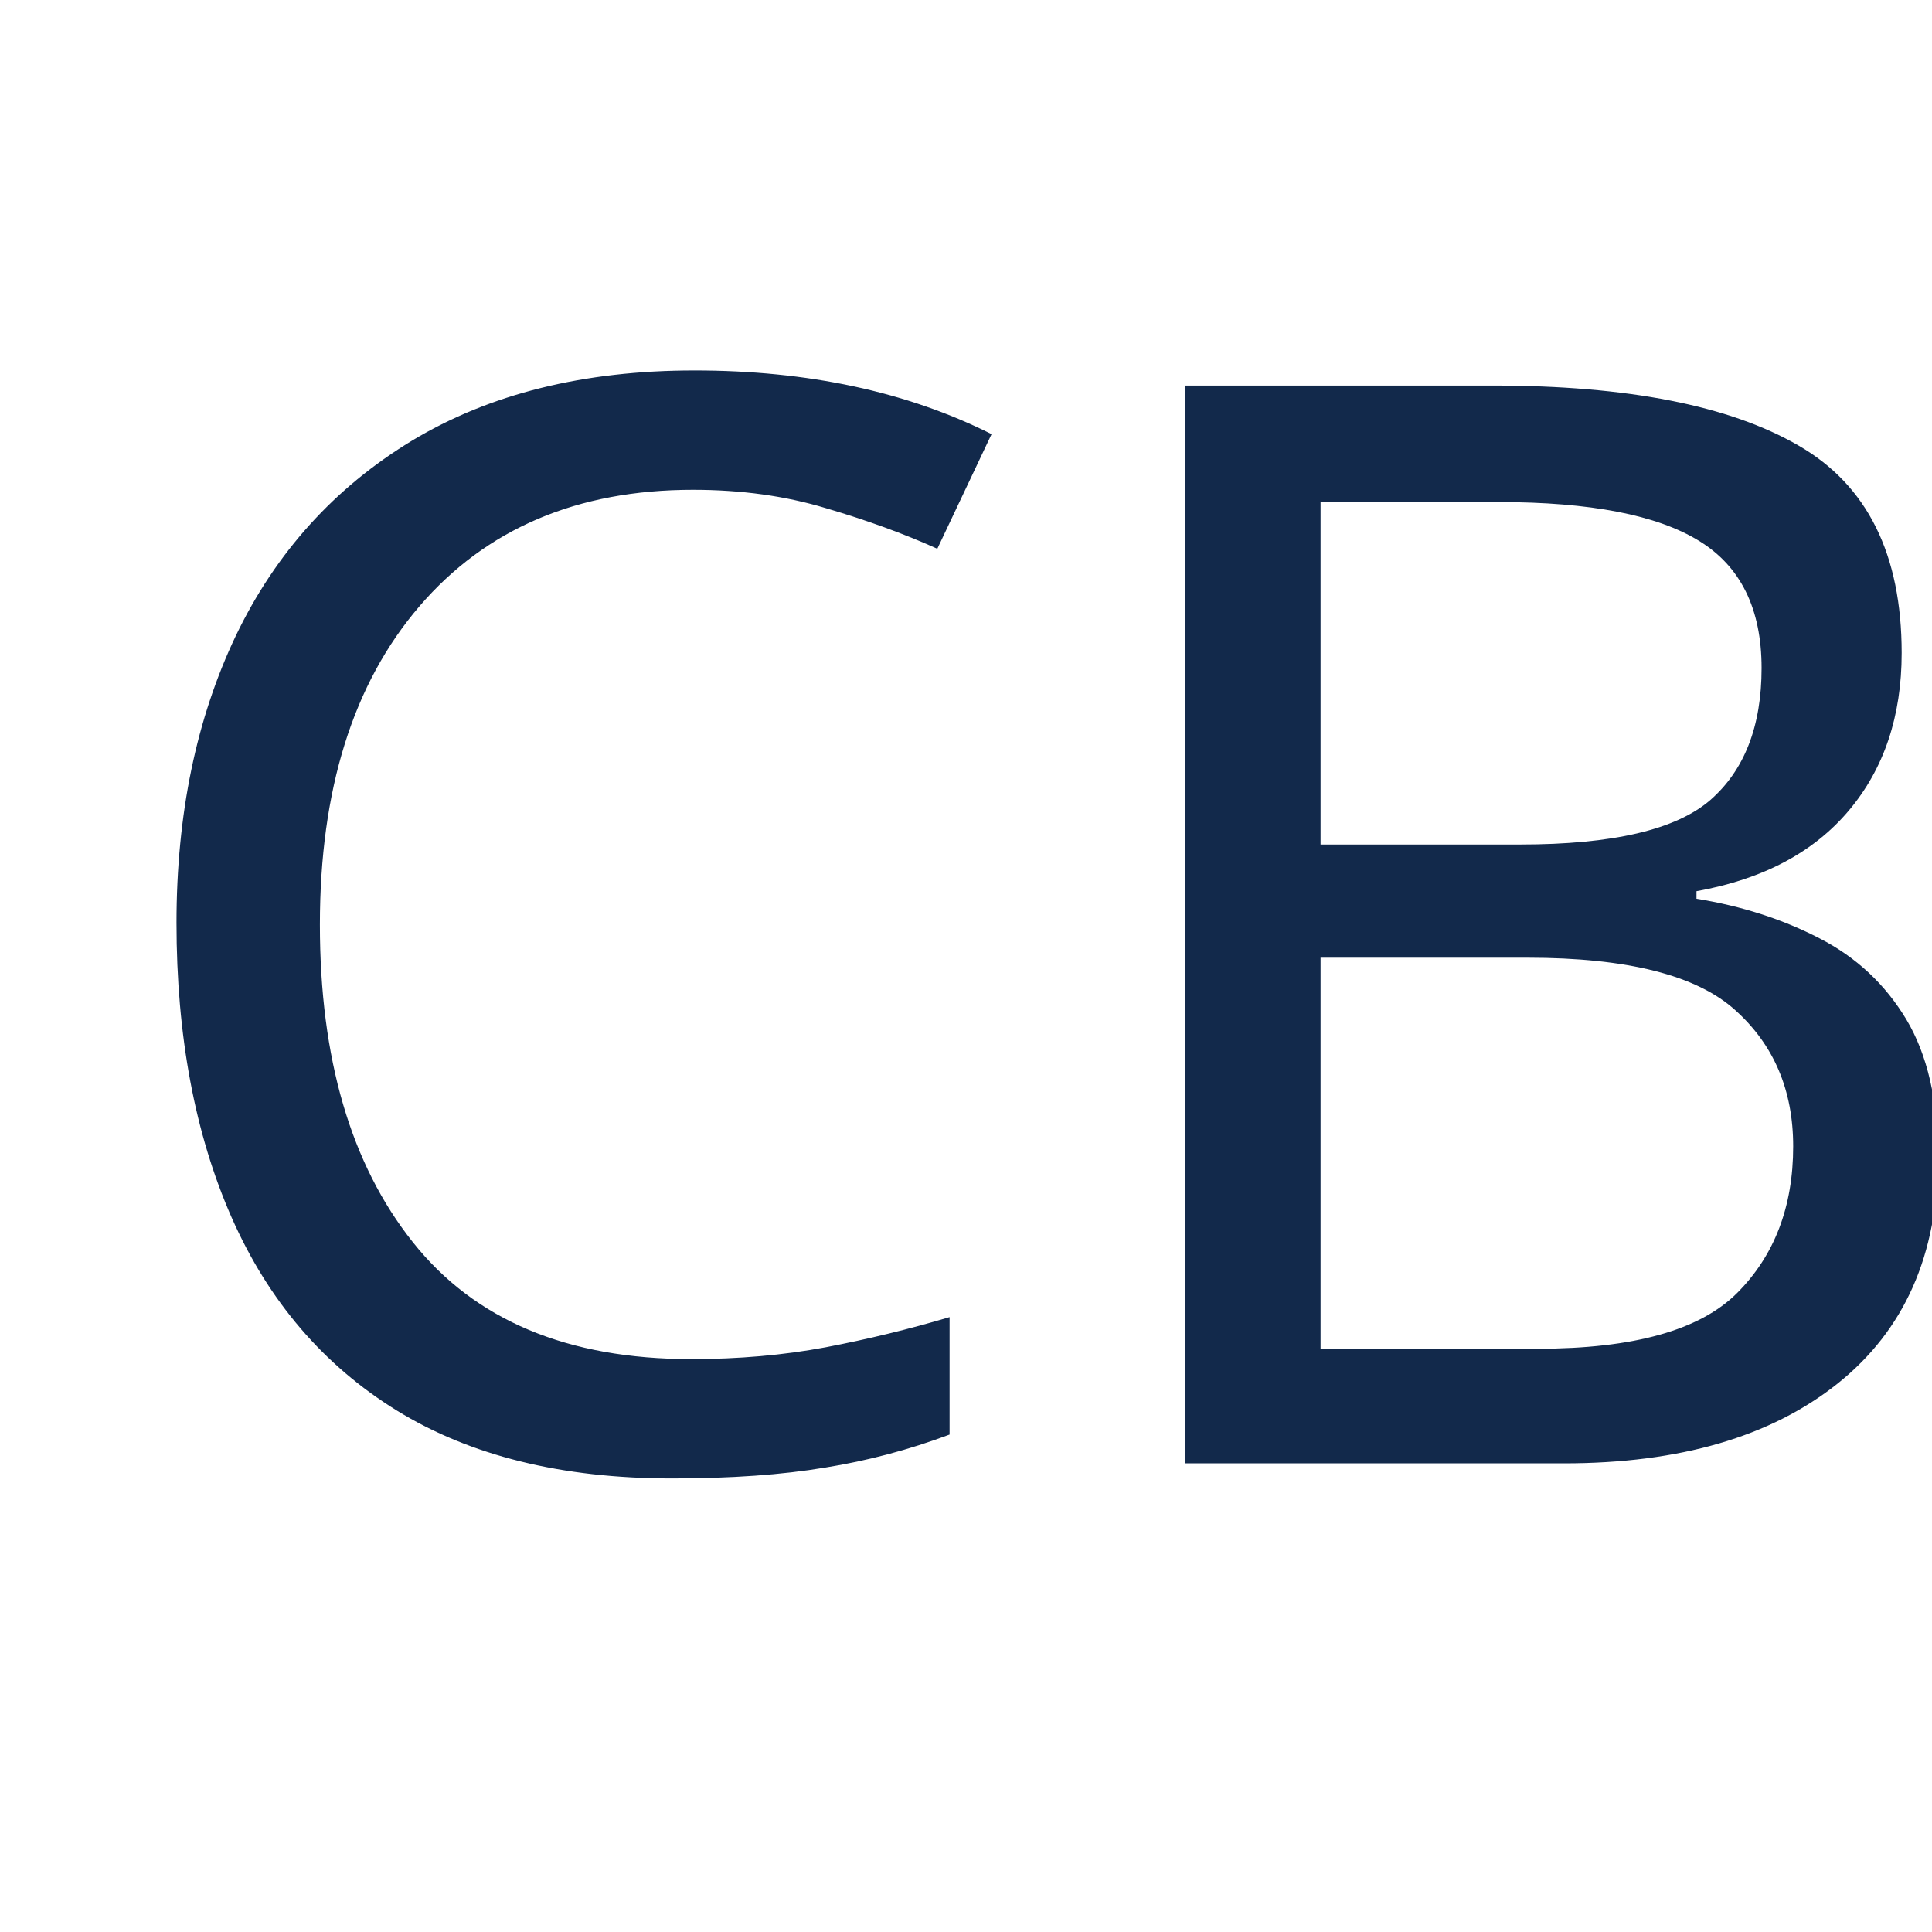
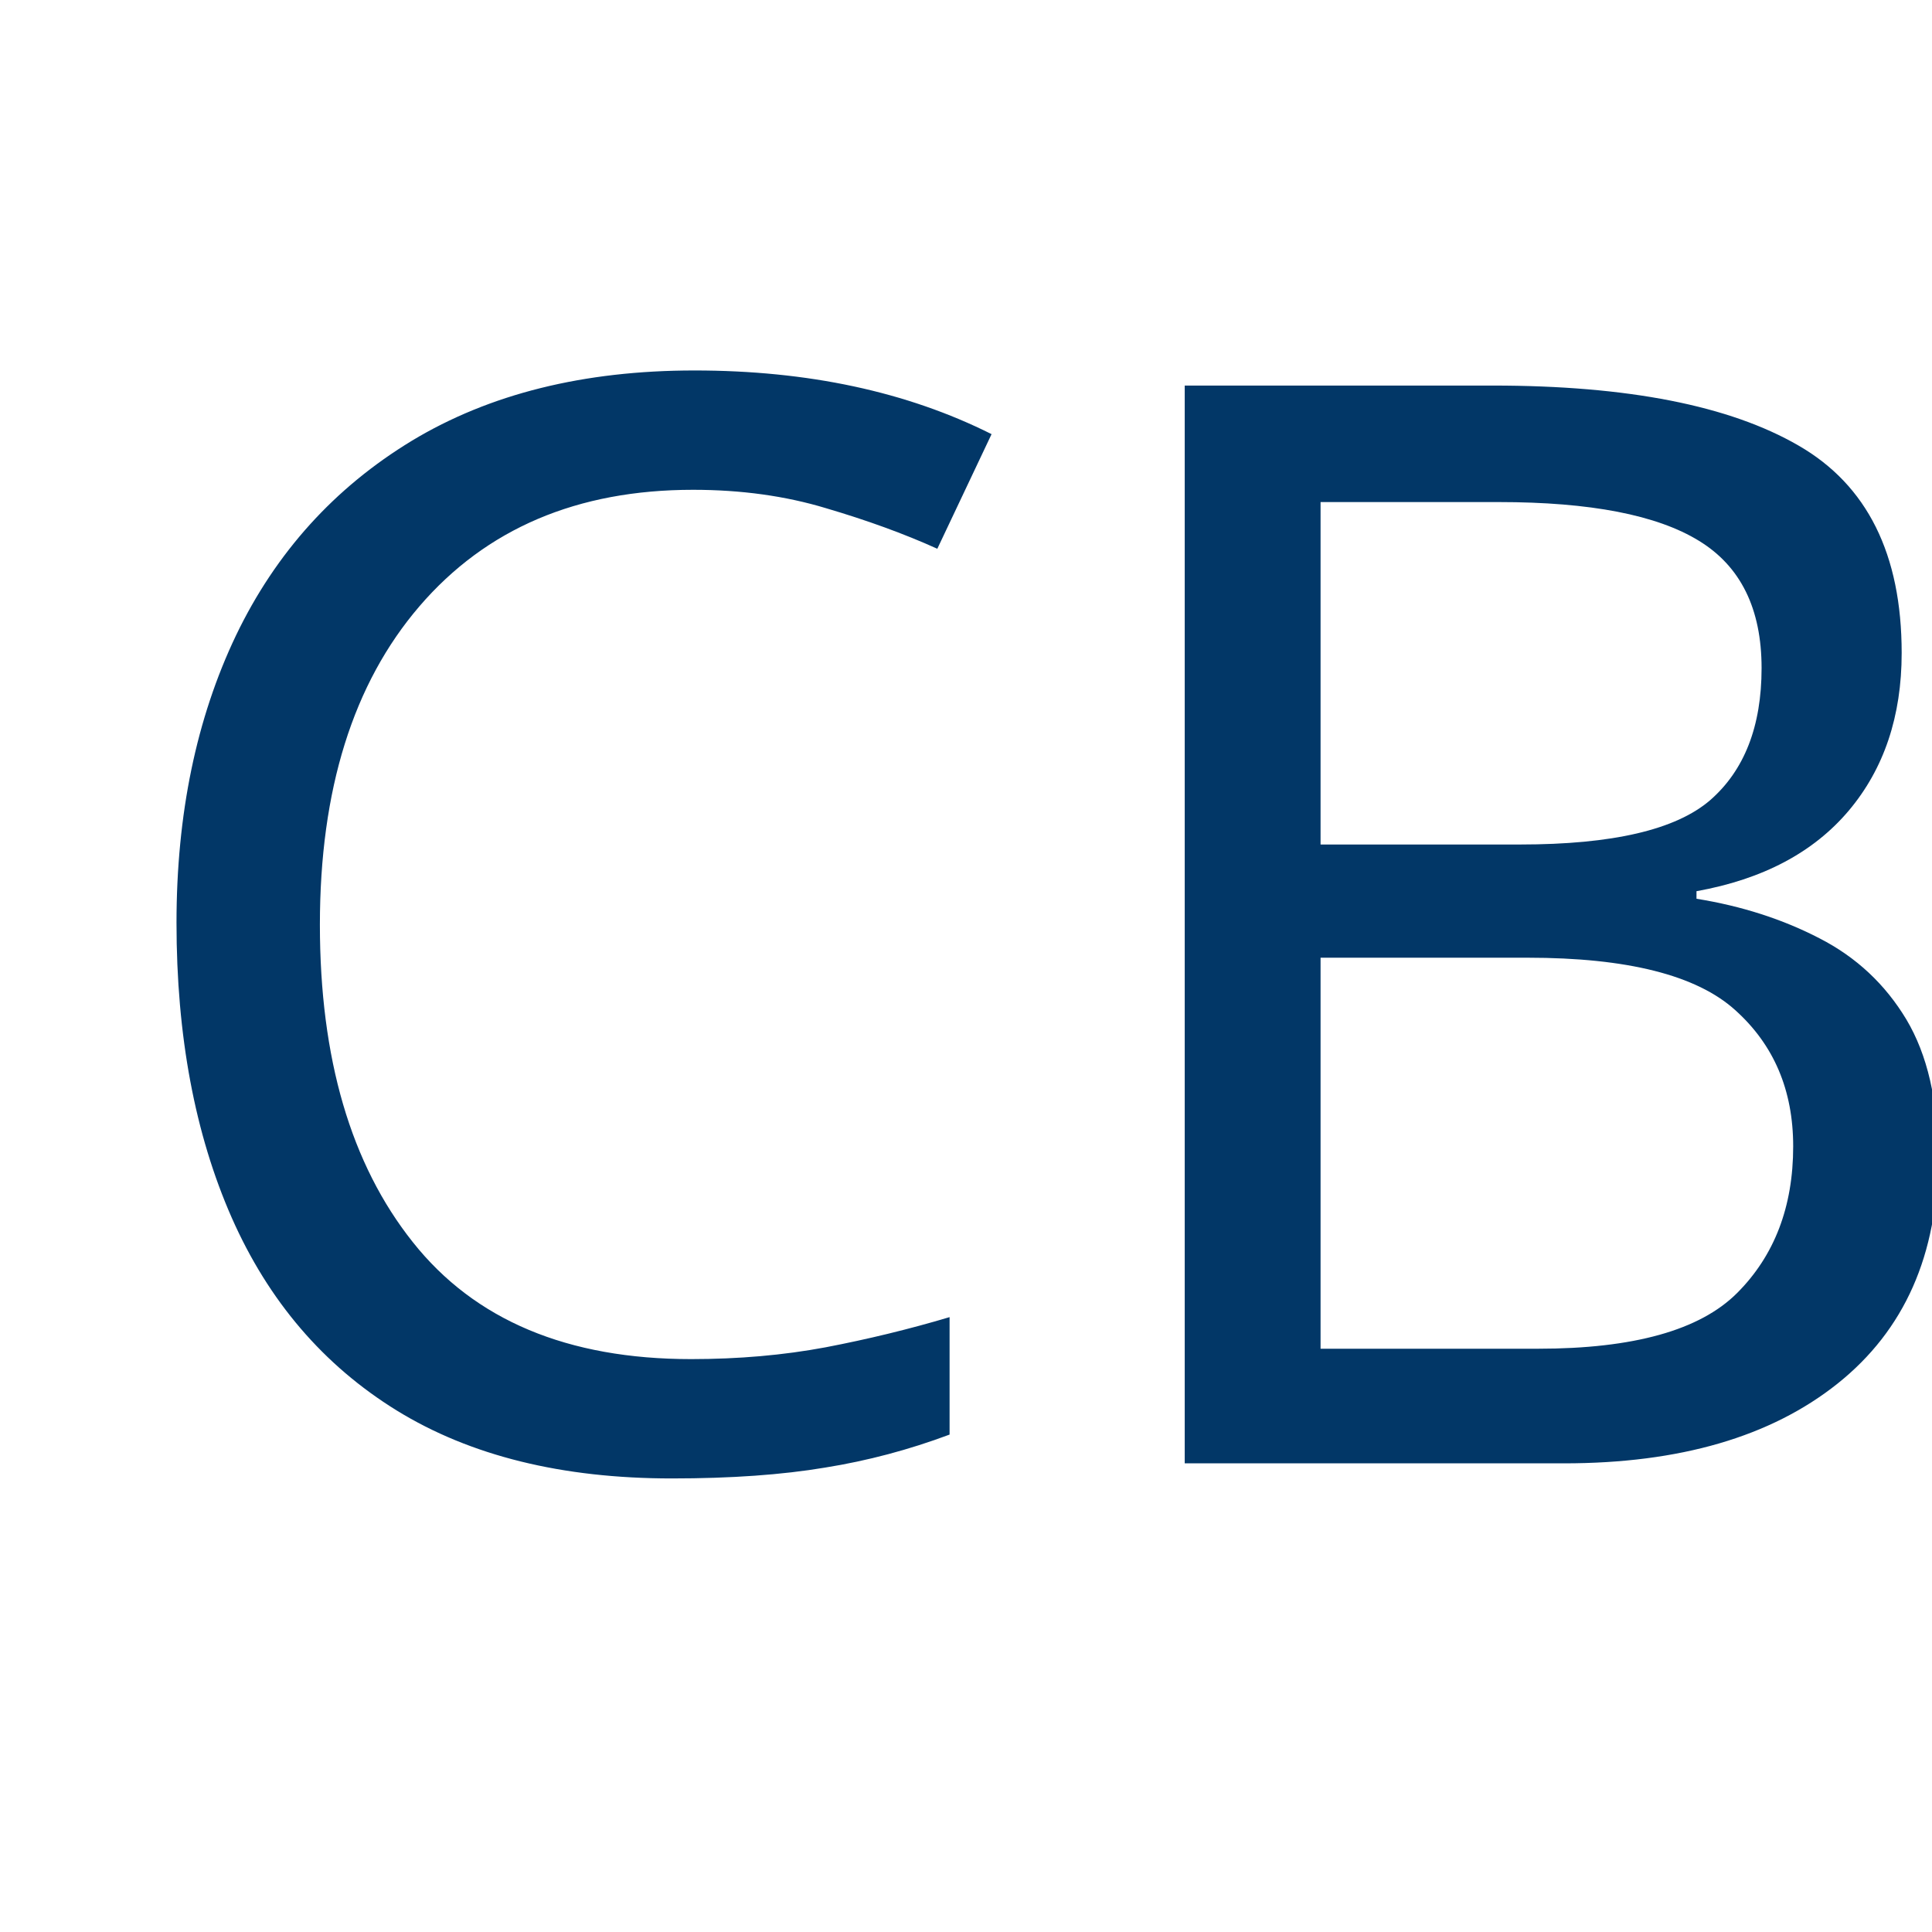
<svg xmlns="http://www.w3.org/2000/svg" version="1.1" x="0px" y="0px" width="64px" height="64px" viewBox="-2.8 -6.8 64 64" overflow="visible" enable-background="new -2.8 -6.8 64 64" xml:space="preserve">
  <defs>
</defs>
-   <text transform="matrix(1 0 0 1 0 41.6753)" fill="#12294B" font-family="'Phosphate-Inline'" font-size="50">CB</text>
+   <text transform="matrix(1 0 0 1 0 41.6753)" fill="#023767" font-family="'Phosphate-Inline'" font-size="50">CB</text>
</svg>
